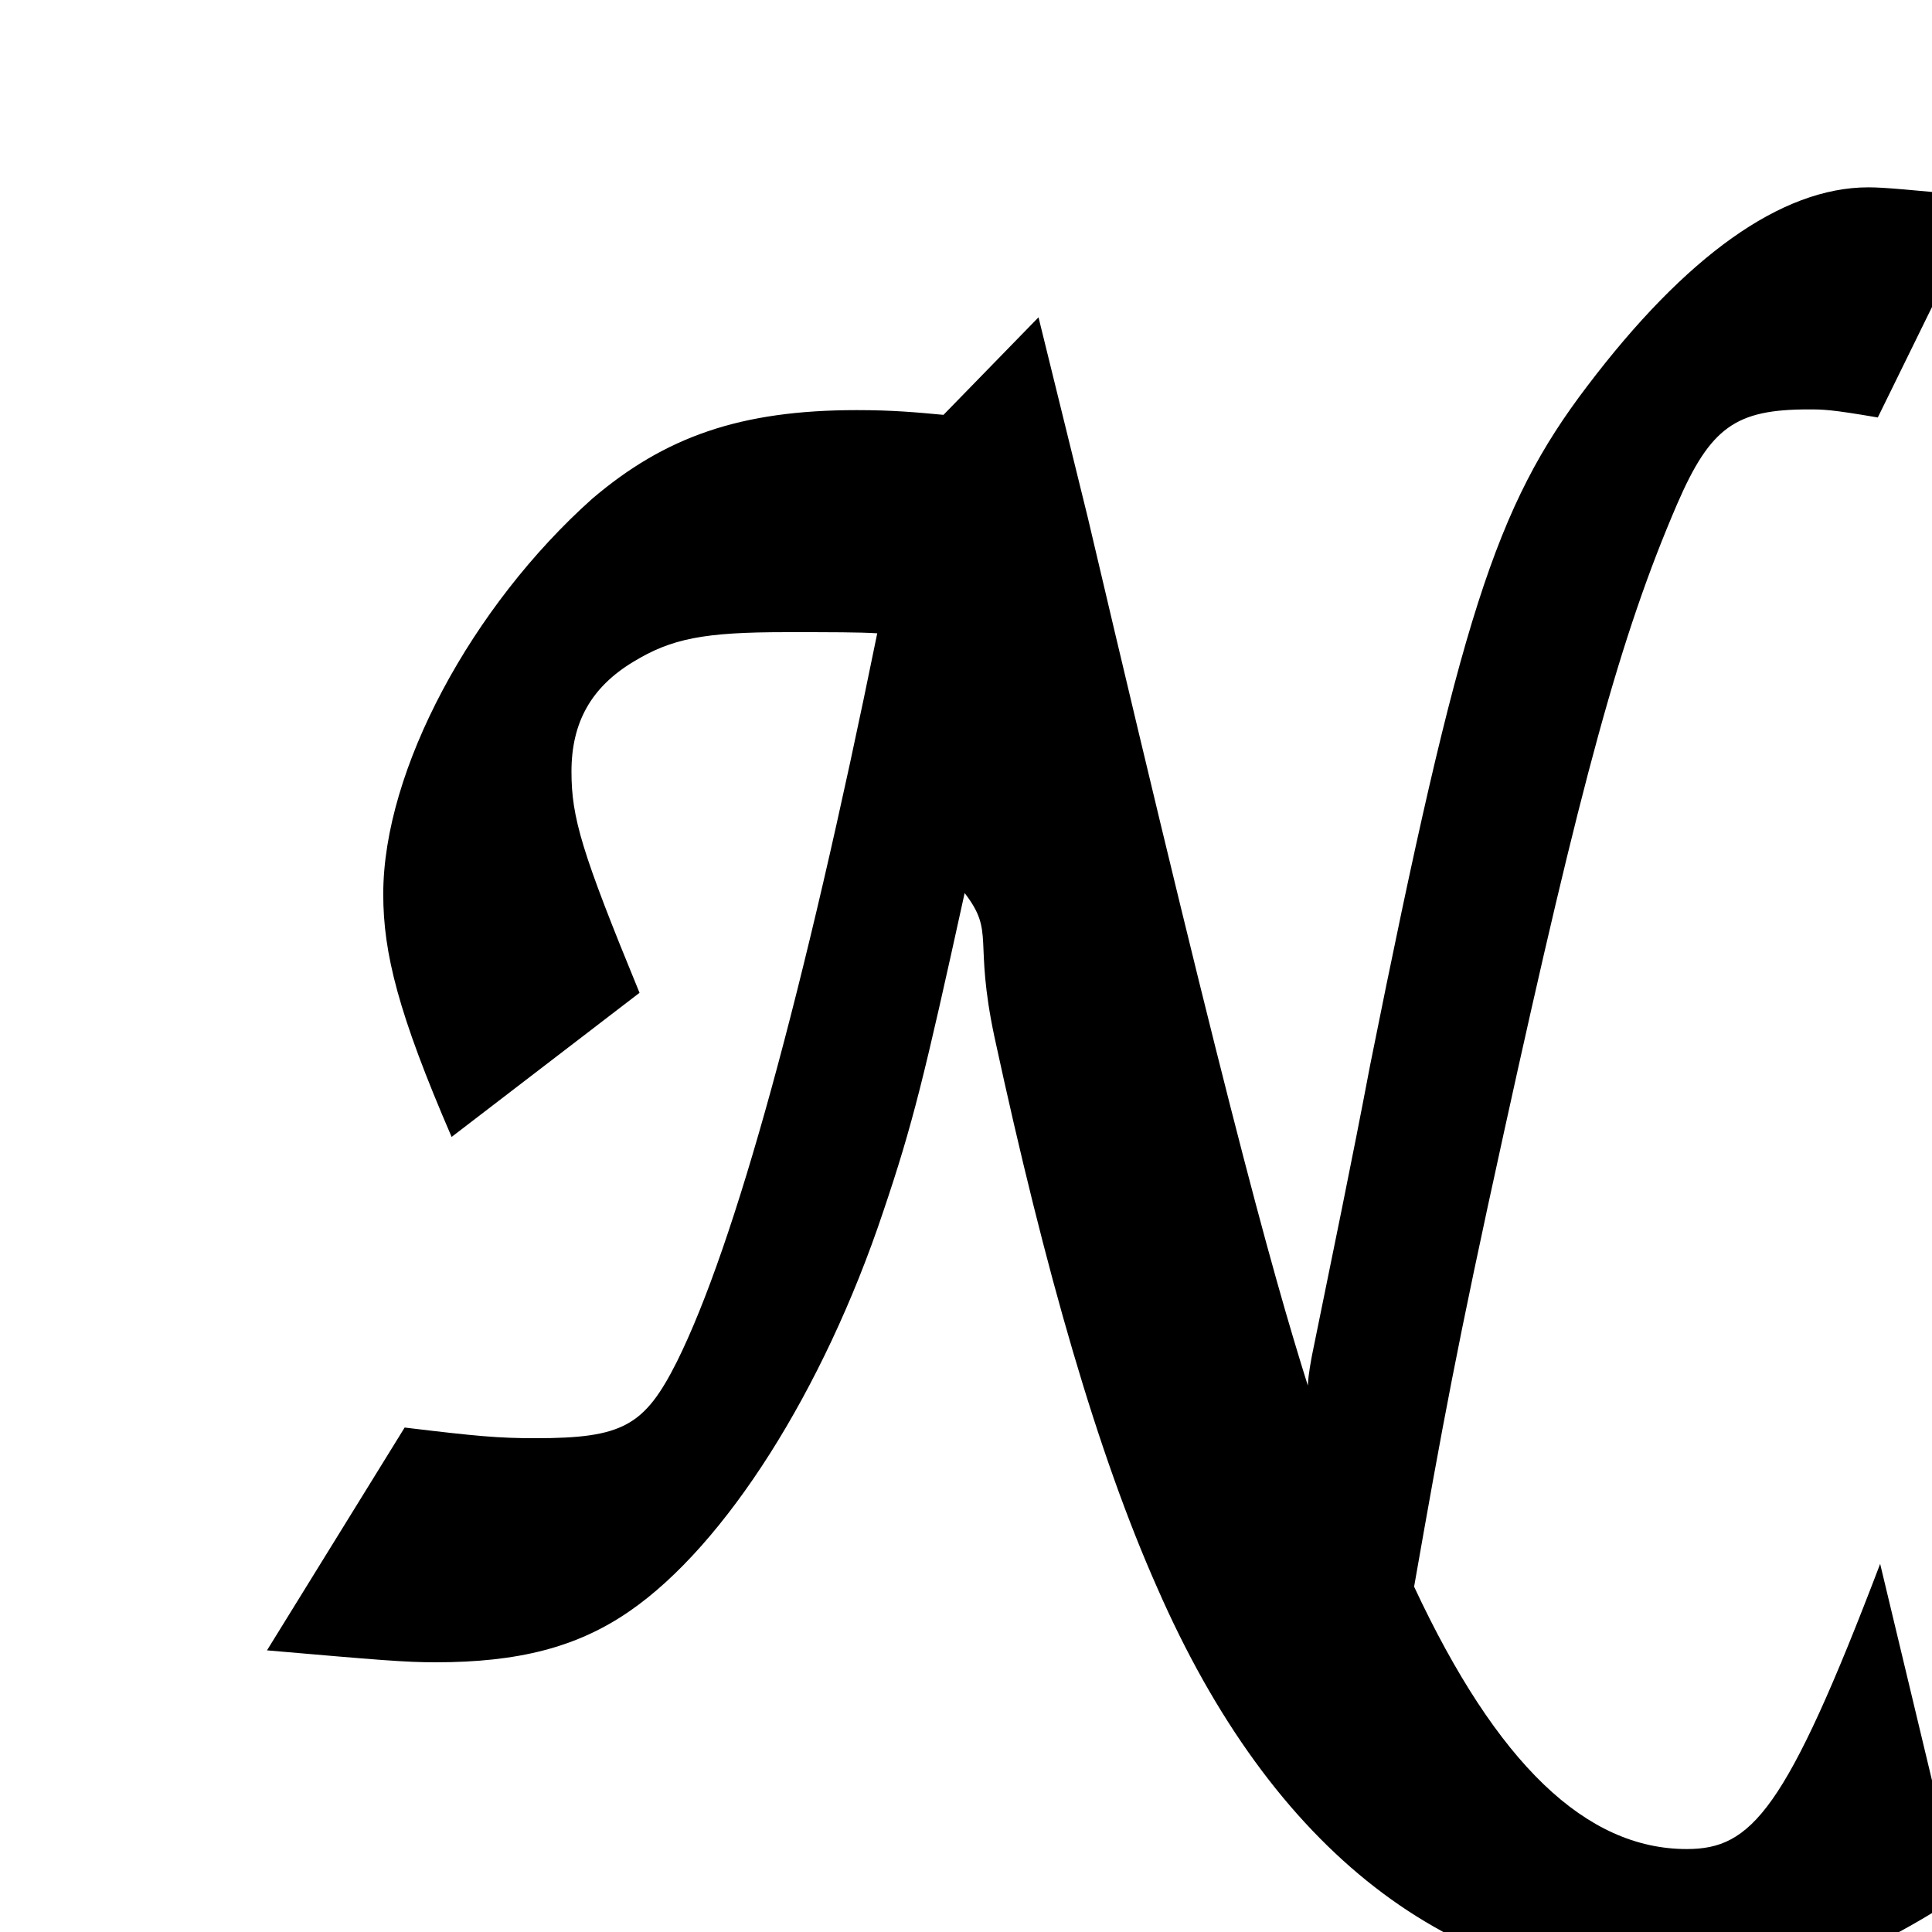
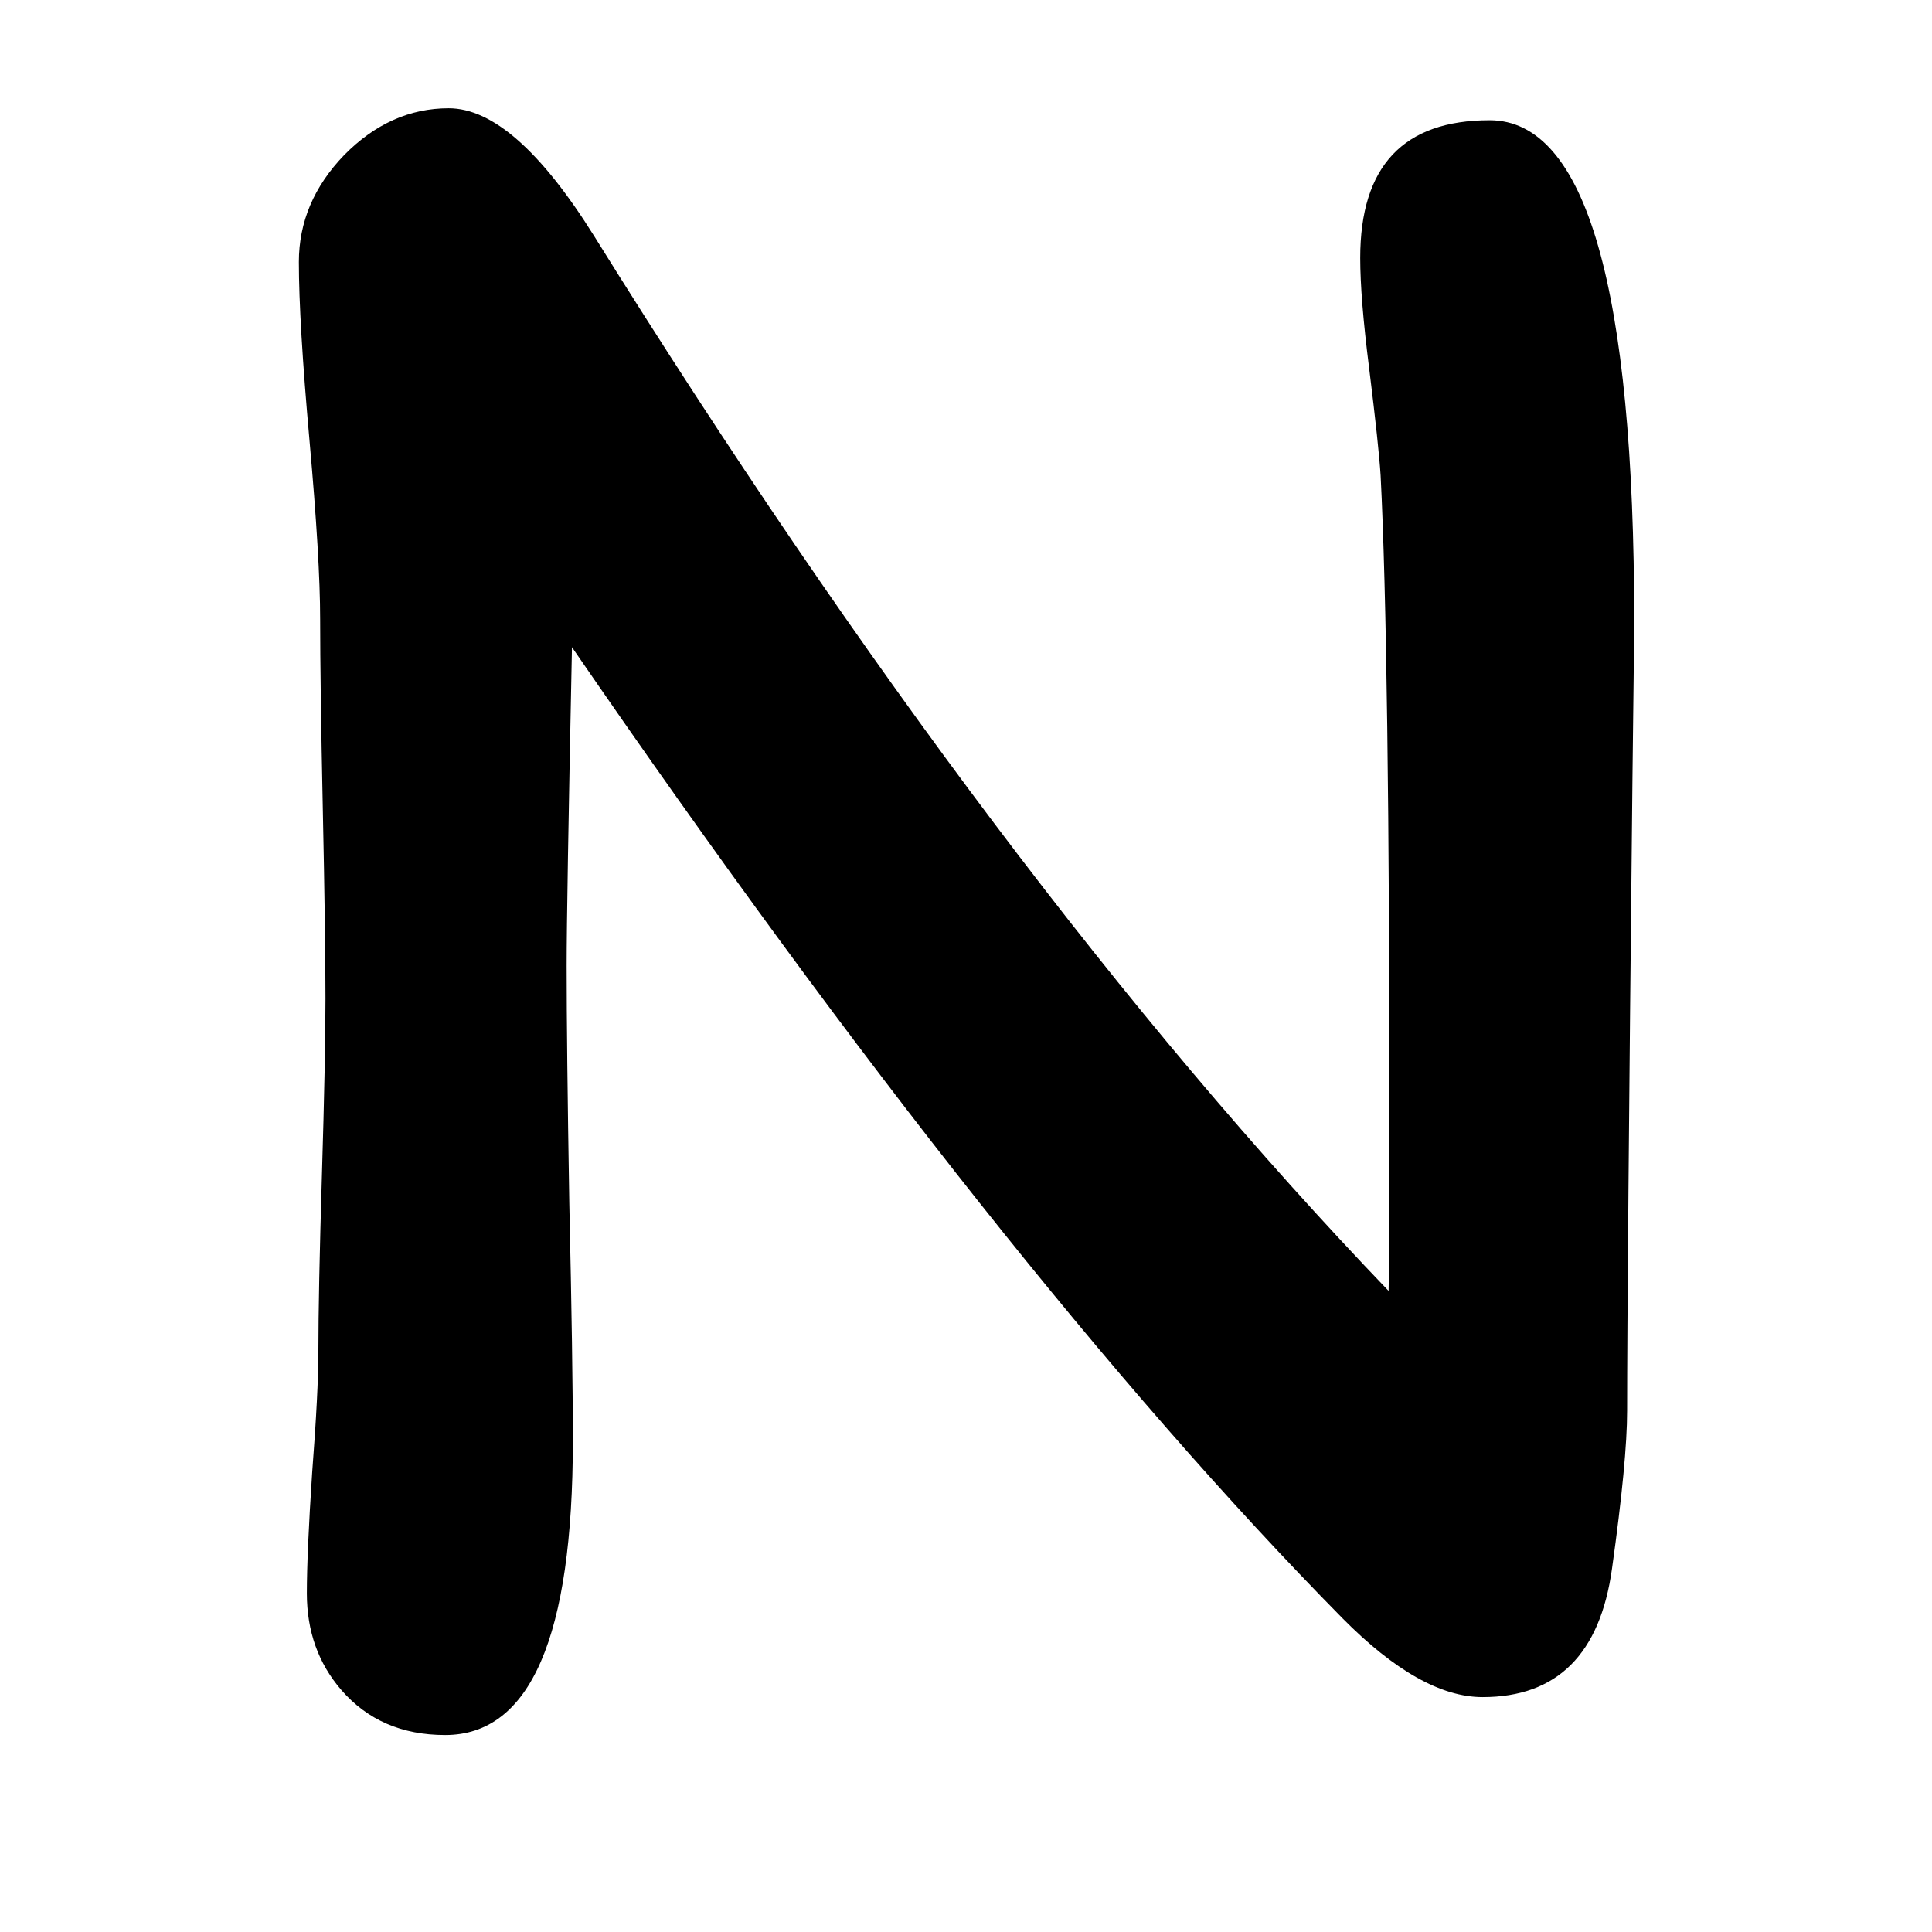
<svg xmlns="http://www.w3.org/2000/svg" viewBox="-1 -200 1000 1000" id="svg34224" width="128" height="128" version="1.0">
  <defs id="defs7">
    </defs>
-   <text xml:space="preserve" style="font-size:997.182px;font-style:normal;font-variant:normal;font-weight:bold;font-stretch:normal;text-align:start;line-height:100%;writing-mode:lr-tb;text-anchor:start;fill:#000000;fill-opacity:1;stroke:none;stroke-width:1px;stroke-linecap:butt;stroke-linejoin:miter;stroke-opacity:1;font-family:Comic Sans MS;-inkscape-font-specification:Comic Sans MS Bold" x="122.644" y="619.492" id="text2383" transform="scale(0.9425723,1.060927)">
-     <tspan id="tspan2385" x="122.644" y="619.492">N</tspan>
-   </text>
+   <path transform="scale(0.9425723,1.060927)" style="font-size:997.182px;font-style:normal;font-variant:normal;font-weight:bold;font-stretch:normal;text-align:start;line-height:100%;writing-mode:lr-tb;text-anchor:start;fill:#000000;fill-opacity:1;stroke:none;stroke-width:1px;stroke-linecap:butt;stroke-linejoin:miter;stroke-opacity:1;font-family:Comic Sans MS;-inkscape-font-specification:Comic Sans MS Bold;fill-rule:nonzero" d="M 892.441,499.713 C 892.441,515.944 889.681,541.587 884.164,576.644 C 877.671,618.518 853.975,639.455 813.076,639.455 C 790.353,639.455 764.709,626.633 736.145,600.99 C 611.172,488.352 470.132,330.433 313.024,127.231 C 311.077,211.628 310.103,263.402 310.103,282.554 C 310.103,308.198 310.59,346.825 311.564,398.437 C 312.862,450.049 313.511,488.677 313.511,514.32 C 313.511,610.078 290.14,657.957 243.397,657.957 C 219.701,657.957 200.712,650.654 186.429,636.047 C 173.769,623.063 167.44,607.319 167.44,588.817 C 167.44,575.833 168.414,556.194 170.361,529.901 C 172.633,503.609 173.769,483.97 173.77,470.986 C 173.769,451.834 174.419,423.107 175.717,384.804 C 177.016,346.501 177.665,317.773 177.665,298.622 C 177.665,278.172 177.178,247.335 176.204,206.11 C 175.23,164.885 174.743,134.048 174.743,113.598 C 174.743,94.122 172.796,65.07 168.9,26.442 C 165.005,-12.186 163.058,-41.238 163.058,-60.714 C 163.058,-80.19 171.335,-97.556 187.89,-112.813 C 204.769,-128.069 223.921,-135.697 245.345,-135.698 C 269.365,-135.697 295.983,-114.922 325.197,-73.374 C 472.567,136.97 617.989,308.522 761.464,441.285 C 761.788,430.898 761.95,406.228 761.951,367.275 C 761.95,207.246 760.327,99.316 757.082,43.483 C 756.432,34.07 754.322,16.542 750.752,-9.102 C 747.505,-31.824 745.882,-49.677 745.883,-62.662 C 745.882,-107.457 769.578,-129.854 816.971,-129.855 C 869.881,-129.854 896.336,-48.216 896.337,115.058 C 896.336,118.629 896.011,144.273 895.363,191.989 C 893.414,356.888 892.441,459.463 892.441,499.713" id="text2383" />
</svg>
